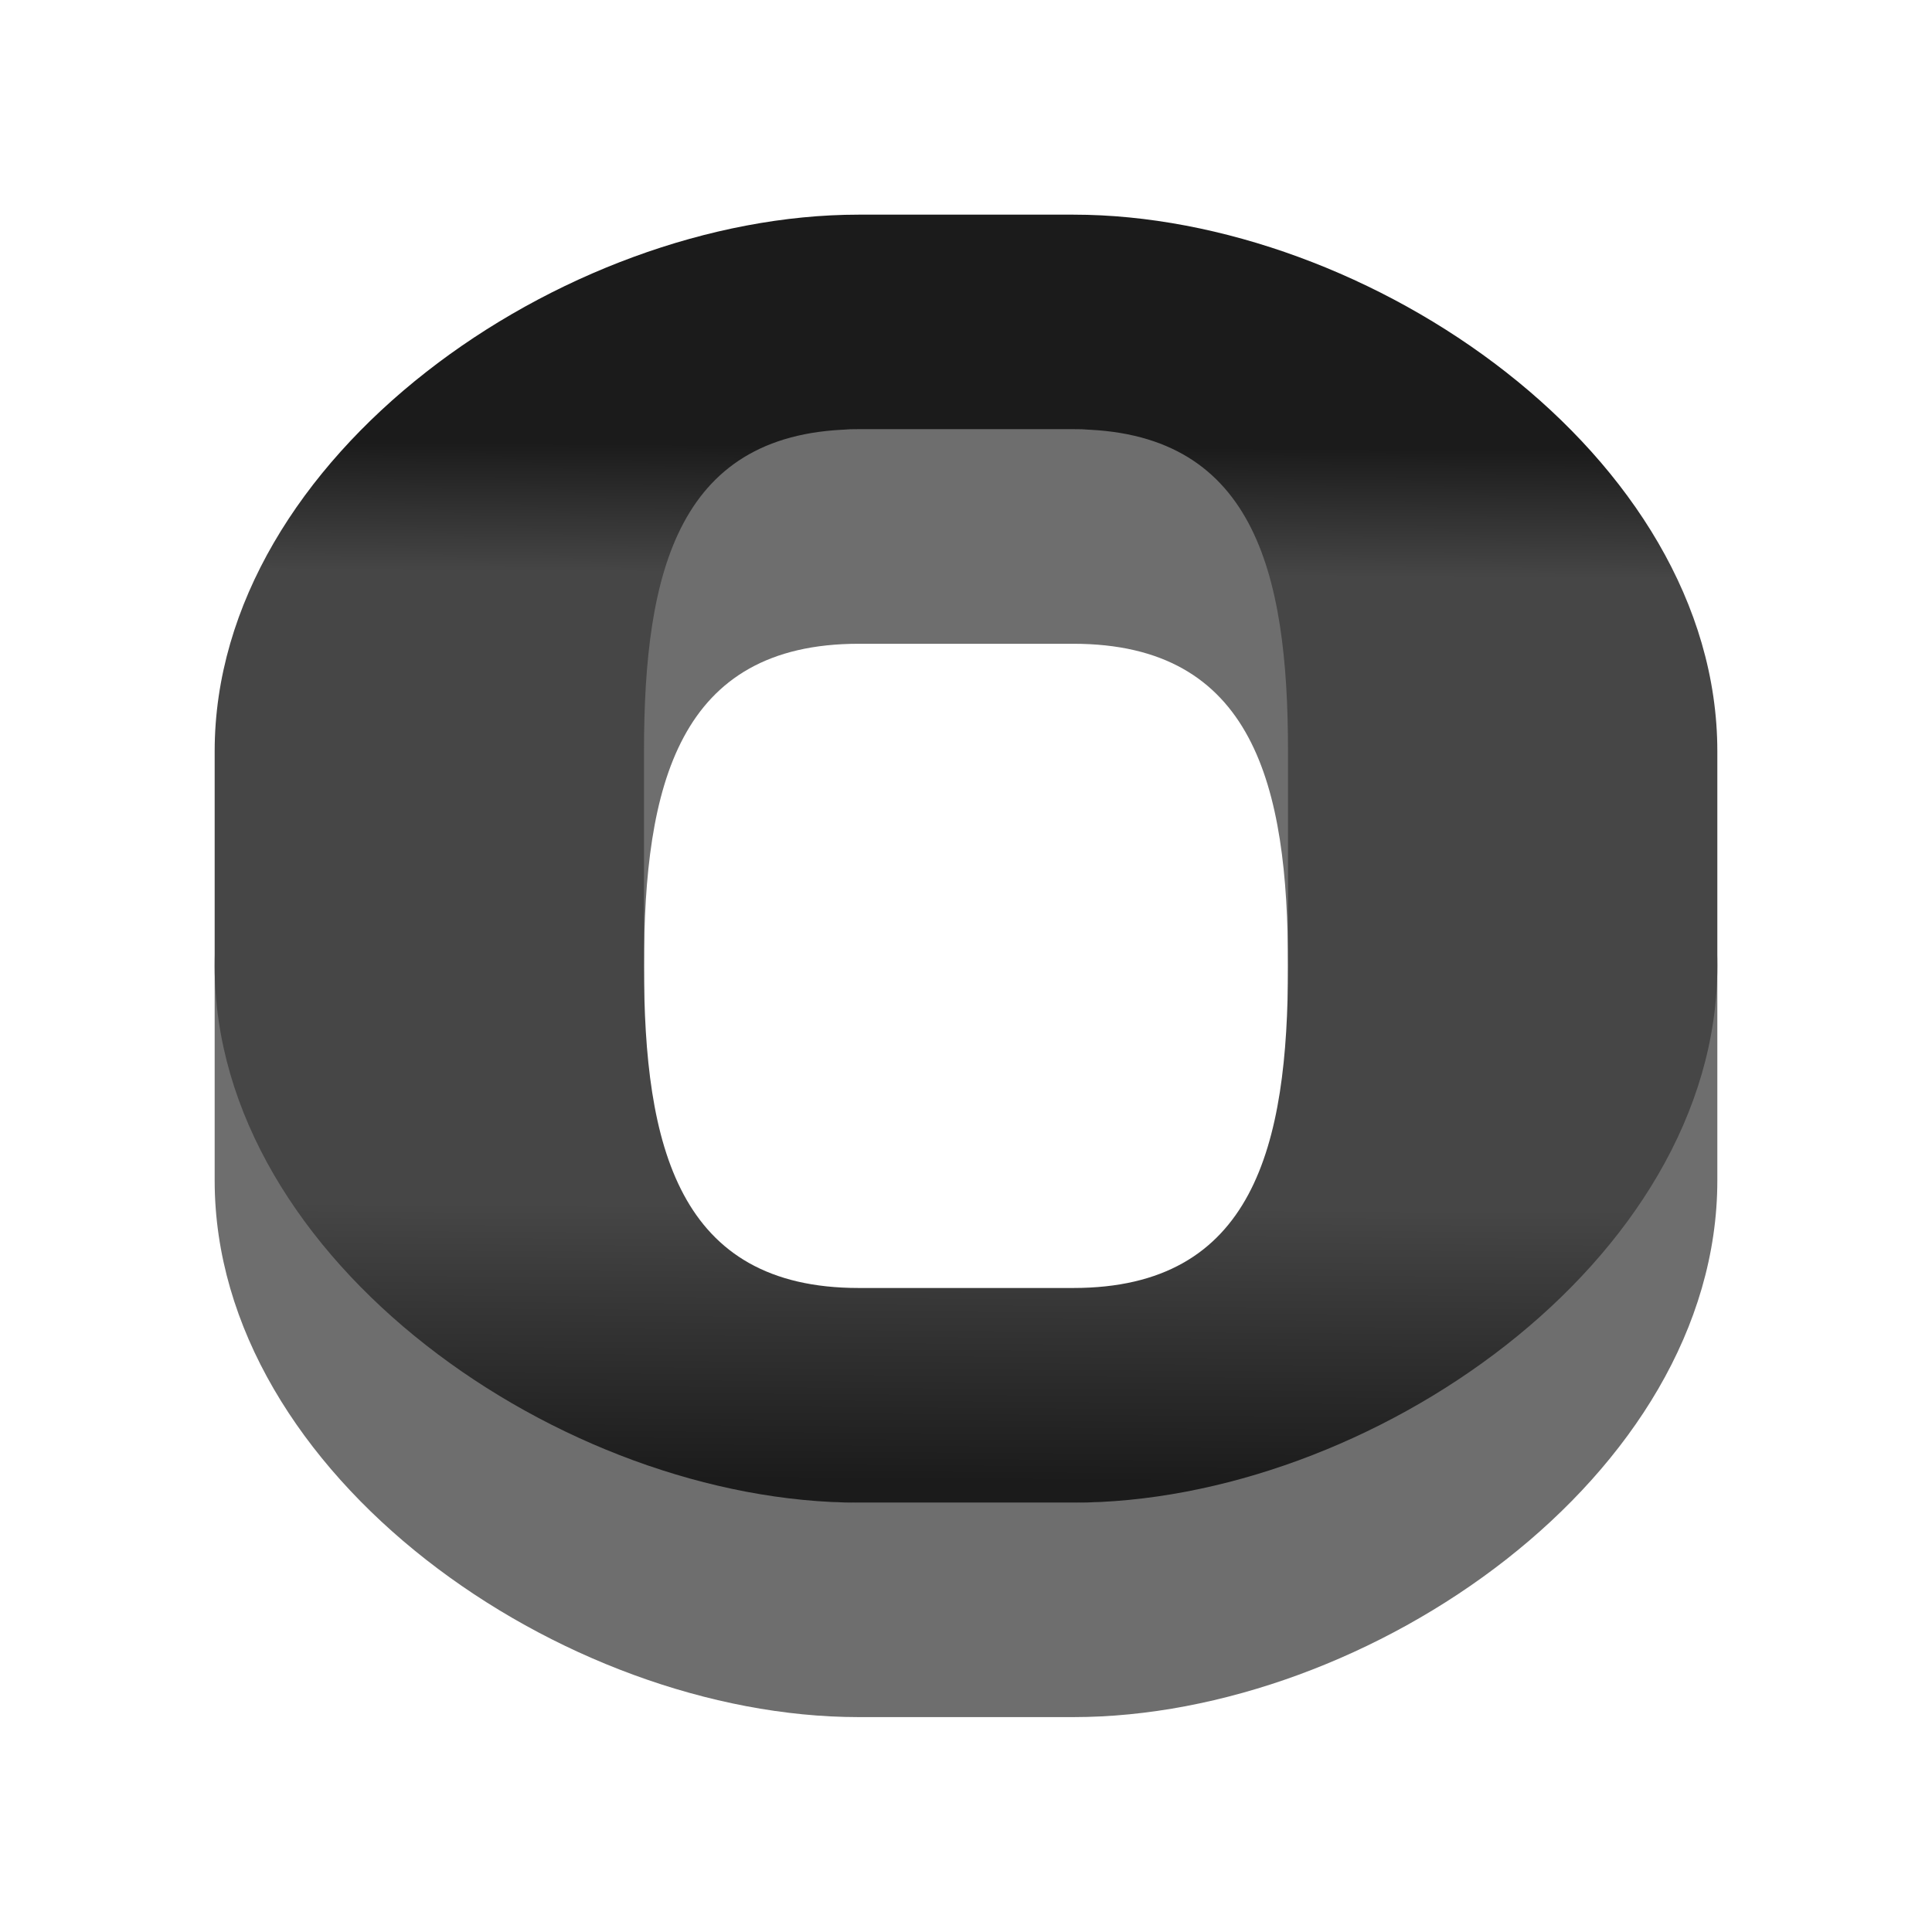
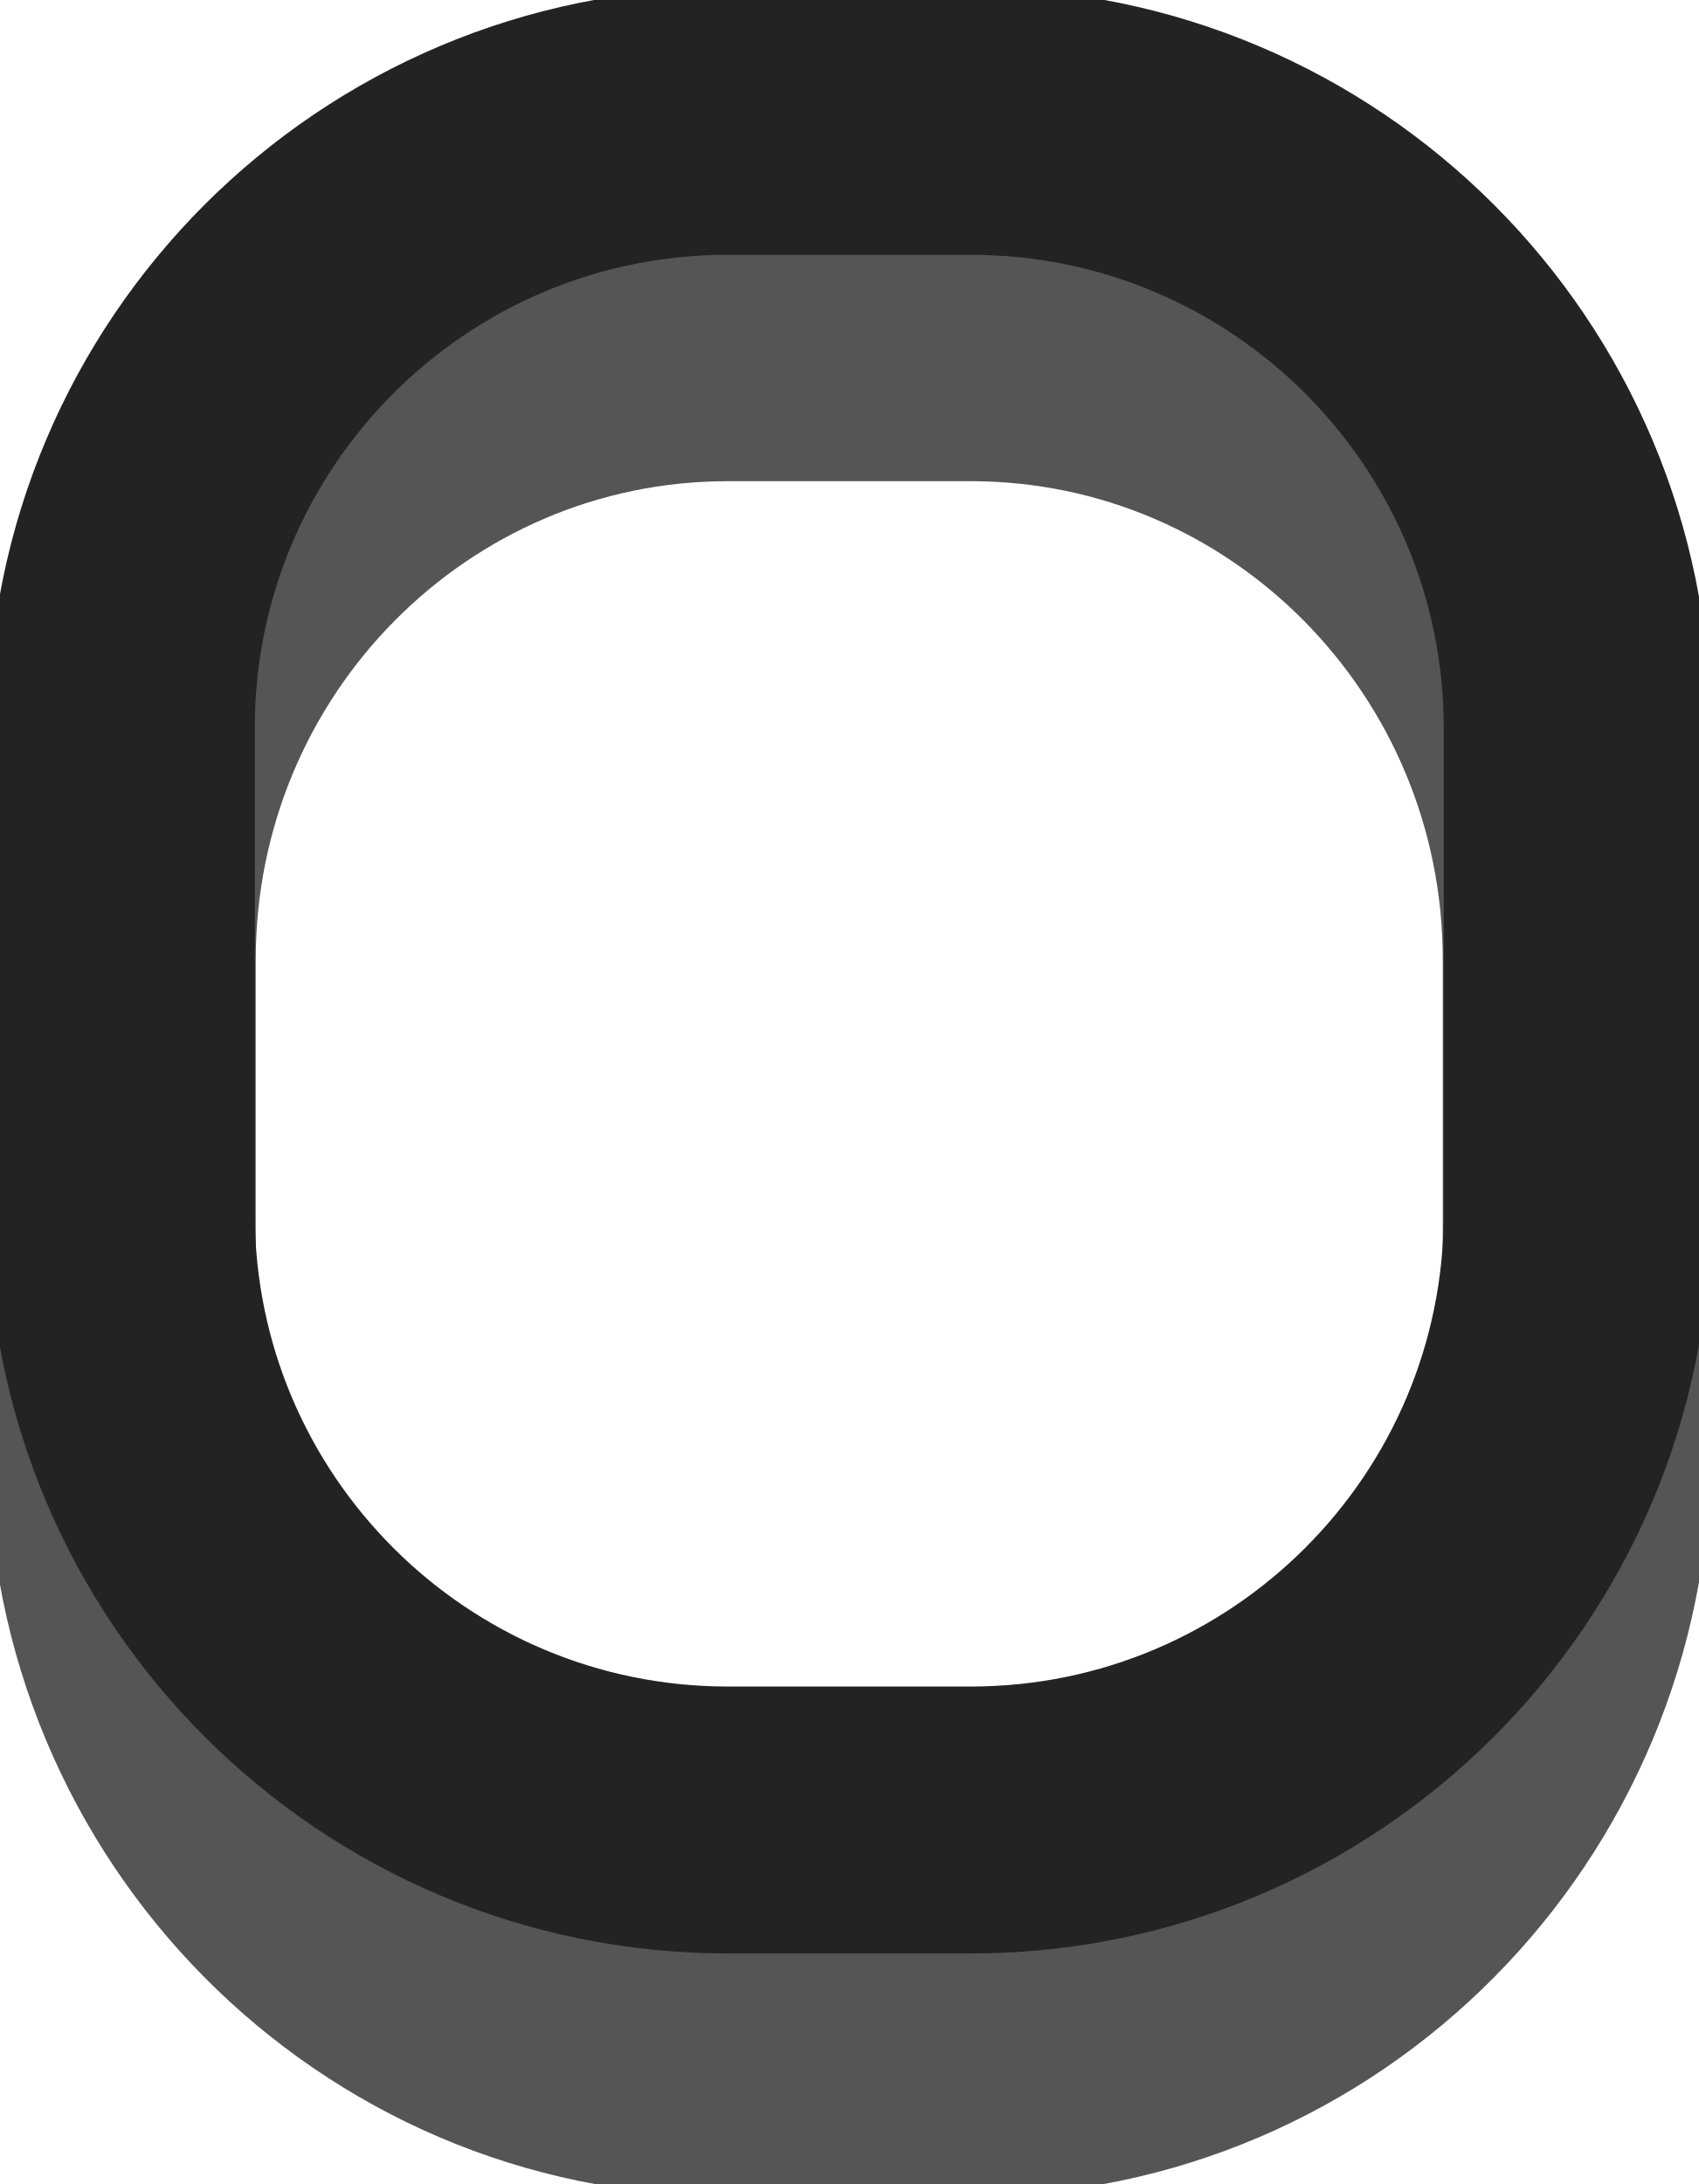
- <svg xmlns="http://www.w3.org/2000/svg" xmlns:xlink="http://www.w3.org/1999/xlink" width="9" height="9" id="svg2" version="1.1">
+ <svg xmlns="http://www.w3.org/2000/svg" xmlns:xlink="http://www.w3.org/1999/xlink" width="7" height="9" id="svg2" version="1.1">
  <defs id="defs4">
-     <linearGradient id="linearGradient4603">
-       <stop style="stop-color:#1b1b1b;stop-opacity:1;" offset="0" id="stop4599" />
-       <stop id="stop4607" offset="0.124" style="stop-color:#464646;stop-opacity:1" />
-       <stop style="stop-color:#464646;stop-opacity:1" offset="0.734" id="stop4609" />
-       <stop style="stop-color:#1b1b1b;stop-opacity:1" offset="1" id="stop4601" />
-     </linearGradient>
    <linearGradient id="linearGradient3816">
      <stop id="stop3824" offset="0" style="stop-color:#5c5c5c;stop-opacity:1" />
      <stop style="stop-color:#474747;stop-opacity:1" offset="1" id="stop3820" />
    </linearGradient>
    <linearGradient id="linearGradient3800">
      <stop style="stop-color:#000000;stop-opacity:1;" offset="0" id="stop3802" />
      <stop style="stop-color:#000000;stop-opacity:0;" offset="1" id="stop3804" />
    </linearGradient>
    <linearGradient xlink:href="#linearGradient3816-3" id="linearGradient3822-0" x1="83.786" y1="995.262" x2="83.62" y2="1024.369" gradientUnits="userSpaceOnUse" />
    <linearGradient id="linearGradient3816-3">
      <stop id="stop3824-8" offset="0" style="stop-color:#5d4e4f;stop-opacity:1;" />
      <stop style="stop-color:#4e3f40;stop-opacity:1;" offset="1" id="stop3820-7" />
    </linearGradient>
    <linearGradient gradientTransform="translate(0.1362147,-0.1315685)" y2="1024.369" x2="83.62" y1="995.262" x1="83.786" gradientUnits="userSpaceOnUse" id="linearGradient3860" xlink:href="#linearGradient3816-3" />
-     <linearGradient xlink:href="#linearGradient4603" id="linearGradient4605" x1="2.66" y1="1045.428" x2="2.628" y2="1050.253" gradientUnits="userSpaceOnUse" />
  </defs>
  <g id="layer1" style="display:inline" transform="translate(0,-1043.362)" />
  <g id="layer6" style="display:inline" transform="translate(0,-1043.362)" />
  <g id="layer5" style="display:inline" transform="translate(0,-1043.362)" />
  <g id="layer2" style="display:inline" transform="translate(0,-1043.362)" />
  <g id="layer3" style="display:inline" transform="translate(0,-1043.362)" />
  <g id="layer4" style="display:inline" transform="translate(0,-1043.362)">
-     <path style="color:#000000;font-style:normal;font-variant:normal;font-weight:normal;font-stretch:normal;font-size:medium;line-height:normal;font-family:sans-serif;font-variant-ligatures:normal;font-variant-position:normal;font-variant-caps:normal;font-variant-numeric:normal;font-variant-alternates:normal;font-feature-settings:normal;text-indent:0;text-align:start;text-decoration:none;text-decoration-line:none;text-decoration-style:solid;text-decoration-color:#000000;letter-spacing:normal;word-spacing:normal;text-transform:none;writing-mode:lr-tb;direction:ltr;text-orientation:mixed;dominant-baseline:auto;baseline-shift:baseline;text-anchor:start;white-space:normal;shape-padding:0;clip-rule:nonzero;display:inline;overflow:visible;visibility:visible;opacity:1;isolation:auto;mix-blend-mode:normal;color-interpolation:sRGB;color-interpolation-filters:linearRGB;solid-color:#000000;solid-opacity:1;vector-effect:none;fill:#6e6e6e;fill-opacity:1;fill-rule:nonzero;stroke:none;stroke-width:1;stroke-linecap:butt;stroke-linejoin:miter;stroke-miterlimit:4;stroke-dasharray:none;stroke-dashoffset:0;stroke-opacity:1;color-rendering:auto;image-rendering:auto;shape-rendering:auto;text-rendering:auto;enable-background:accumulate" d="m 4,1045.361 c -1.376,0 -3,1.124 -3,2.5 v 1 c 0,1.376 1.624,2.5 3,2.5 h 1 c 1.376,0 3,-1.124 3,-2.5 v -1 c 0,-1.376 -1.624,-2.5 -3,-2.5 z m 0,1 h 1 c 0.84,0 1,0.66 1,1.5 v 1 c 0,0.84 -0.16,1.5 -1,1.5 H 4 c -0.84,0 -1,-0.66 -1,-1.5 v -1 c 0,-0.84 0.16,-1.5 1,-1.5 z" id="rect4580" />
-     <path style="color:#000000;font-style:normal;font-variant:normal;font-weight:normal;font-stretch:normal;font-size:medium;line-height:normal;font-family:sans-serif;font-variant-ligatures:normal;font-variant-position:normal;font-variant-caps:normal;font-variant-numeric:normal;font-variant-alternates:normal;font-feature-settings:normal;text-indent:0;text-align:start;text-decoration:none;text-decoration-line:none;text-decoration-style:solid;text-decoration-color:#000000;letter-spacing:normal;word-spacing:normal;text-transform:none;writing-mode:lr-tb;direction:ltr;text-orientation:mixed;dominant-baseline:auto;baseline-shift:baseline;text-anchor:start;white-space:normal;shape-padding:0;clip-rule:nonzero;display:inline;overflow:visible;visibility:visible;opacity:1;isolation:auto;mix-blend-mode:normal;color-interpolation:sRGB;color-interpolation-filters:linearRGB;solid-color:#000000;solid-opacity:1;vector-effect:none;fill:url(#linearGradient4605);fill-opacity:1;fill-rule:nonzero;stroke:none;stroke-width:1;stroke-linecap:butt;stroke-linejoin:miter;stroke-miterlimit:4;stroke-dasharray:none;stroke-dashoffset:0;stroke-opacity:1;color-rendering:auto;image-rendering:auto;shape-rendering:auto;text-rendering:auto;enable-background:accumulate" d="M 4,1044.362 C 2.624,1044.362 1,1045.486 1,1046.862 v 1 c 0,1.376 1.624,2.5 3,2.5 h 1 c 1.376,0 3,-1.124 3,-2.5 v -1 c 0,-1.376 -1.624,-2.5 -3,-2.5 z m 0,1 h 1 c 0.84,0 1,0.66 1,1.5 v 1 c 0,0.84 -0.16,1.5 -1,1.5 h -1 C 3.16,1049.362 3,1048.702 3,1047.862 v -1 c 0,-0.84 0.16,-1.5 1,-1.5 z" id="rect4580-5" />
+     <rect style="opacity:1;fill:none;fill-opacity:1;stroke:#555555;stroke-width:1.104;stroke-miterlimit:4;stroke-dasharray:none;stroke-opacity:1" id="rect4500" width="5.996" height="7.067" x="0.502" y="1044.793" rx="2.498" ry="2.524" />
+     <rect style="display:inline;opacity:1;fill:none;fill-opacity:1;stroke:#232323;stroke-width:1.1;stroke-miterlimit:4;stroke-dasharray:none;stroke-opacity:1" id="rect4500-3" width="6" height="7" x="0.5" y="1043.862" rx="2.5" ry="2.5" />
  </g>
</svg>
